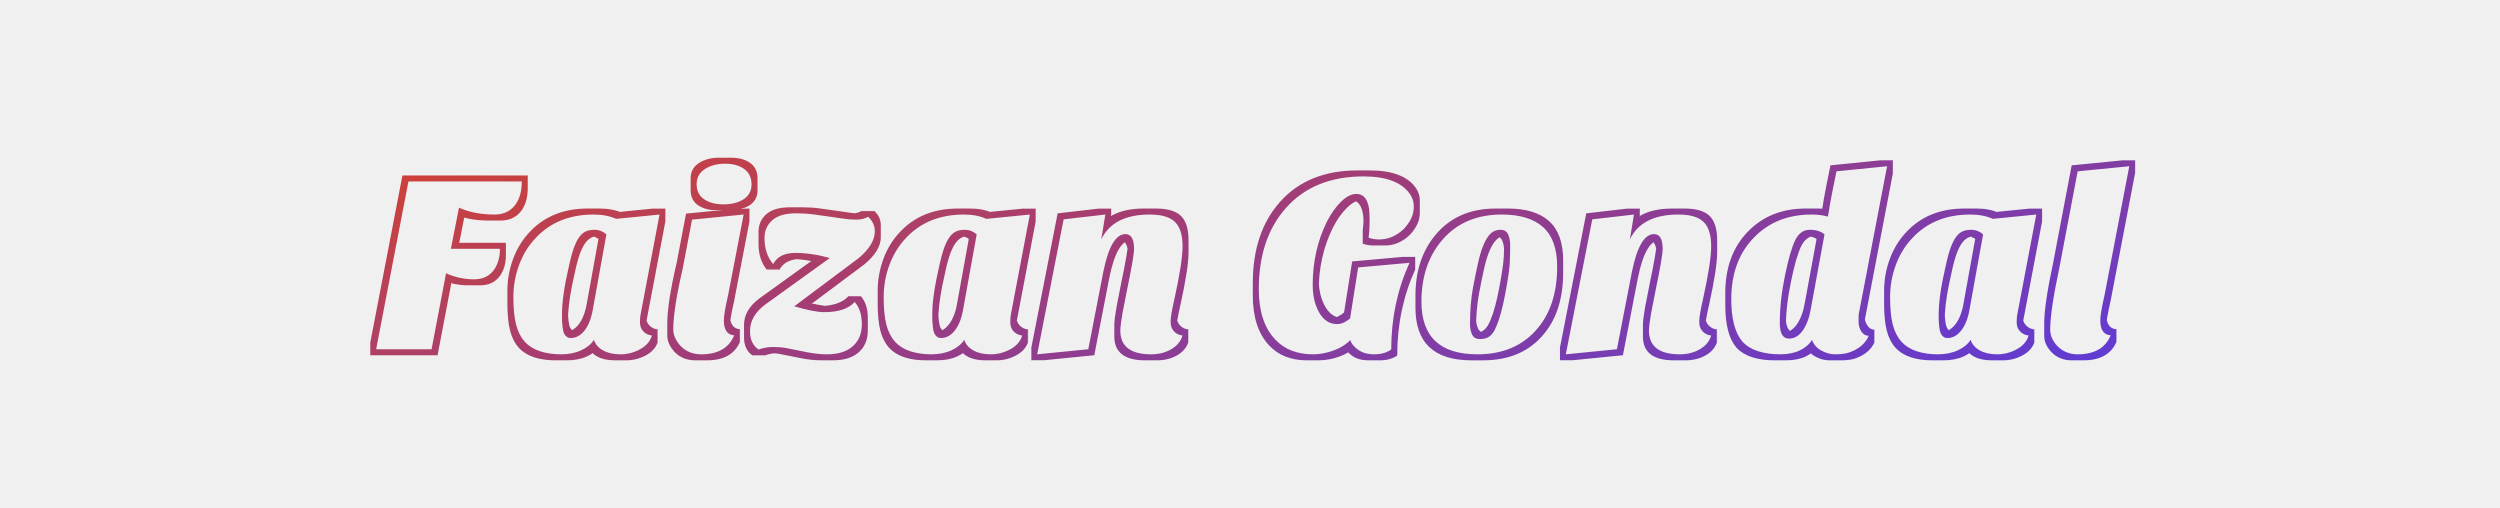
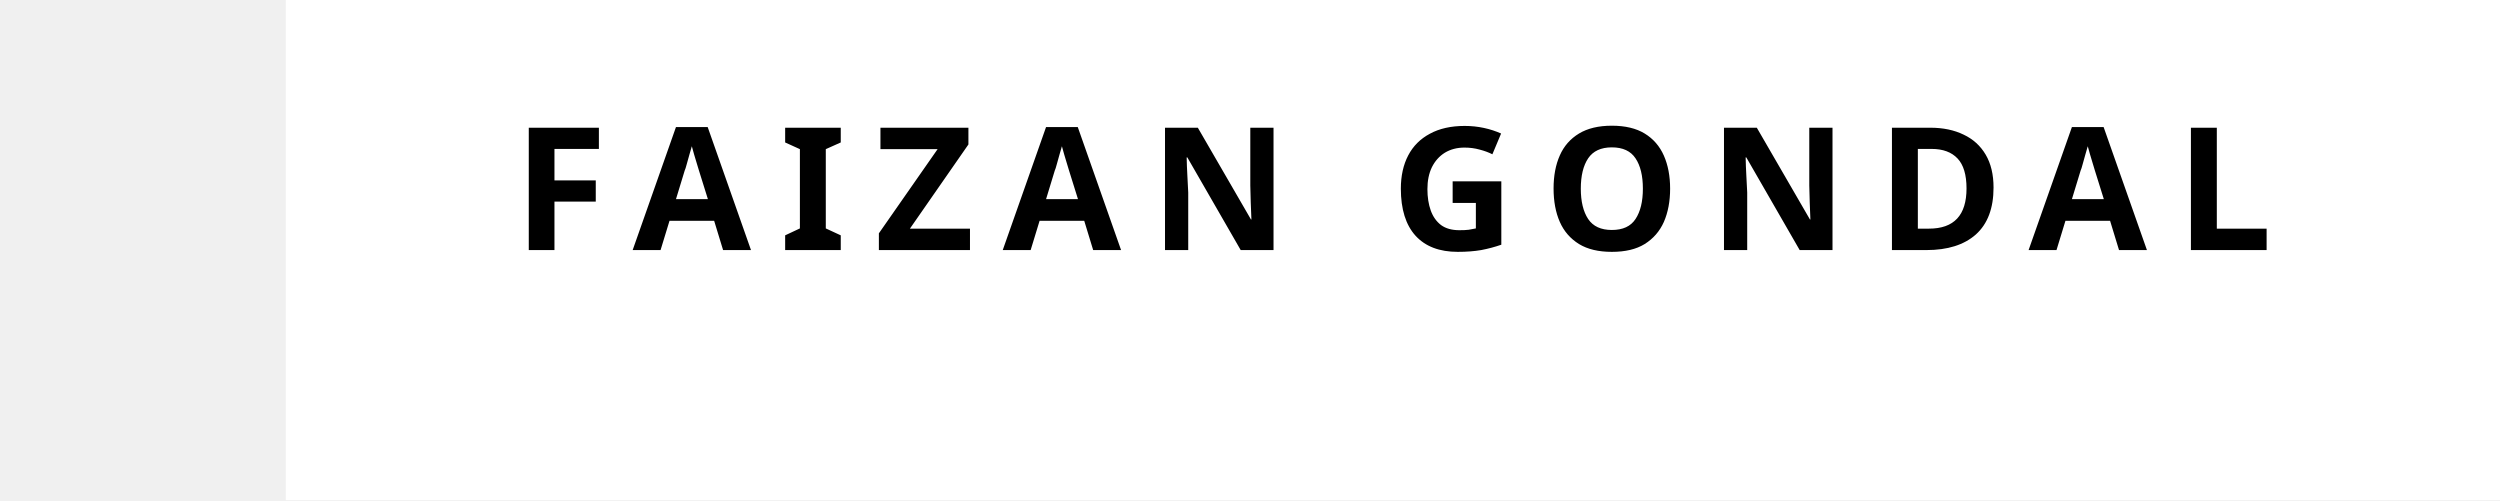
- <svg xmlns="http://www.w3.org/2000/svg" width="462.333px" height="93.92px" viewBox="18.834 28.04 462.333 93.92" style="background: rgba(0, 0, 0, 0);" preserveAspectRatio="xMidYMid">
-   <defs>
-     <linearGradient id="editing-outline-gradient" x1="-0.414" x2="1.414" y1="0.093" y2="0.907">
-       <stop offset="0" stop-color="#ee4208" />
-       <stop offset="1" stop-color="#4139ff" />
-     </linearGradient>
-     <filter id="editing-outline" x="-100%" y="-100%" width="300%" height="300%">
-       <feMorphology in="SourceGraphic" operator="dilate" radius="1" result="outline" />
-       <feComposite operator="out" in="outline" in2="SourceAlpha" />
-     </filter>
-   </defs>
-   <g filter="url(#editing-outline)">
-     <g transform="translate(88.11609, 92.625)">
-       <path d="M22.18-24.91L22.18-24.91L22.18-24.91Q18.38-24.91 15.60-26.18L15.60-26.18L14.10-18.57L23.17-18.57L23.17-18.57Q23.17-16.07 21.93-14.50L21.93-14.50L21.93-14.50Q20.68-12.93 18.42-12.93L18.42-12.93L18.42-12.93Q15.98-12.93 13.72-13.82L13.72-13.82L13.72-13.82Q13.25-14.01 13.21-14.05L13.21-14.05L10.53 0L0.28 0L6.25-31.02L27.21-31.02L27.21-31.02Q27.21-28.15 25.87-26.53L25.87-26.53L25.87-26.53Q24.53-24.91 22.18-24.91ZM27.75-1.41L27.75-1.41L27.75-1.41Q26.65-2.63 26.16-4.56L26.16-4.56L26.16-4.56Q25.66-6.49 25.66-9.63L25.66-9.63L25.66-9.63Q25.66-12.78 26.74-15.65L26.74-15.65L26.74-15.65Q27.82-18.52 29.80-20.59L29.80-20.59L29.80-20.59Q33.84-24.91 40.51-24.91L40.51-24.91L40.51-24.91Q42.91-24.91 44.65-24.11L44.65-24.11L52.69-24.91L49.21-6.58L49.21-6.58Q49.07-6.02 49.07-4.98L49.07-4.98L49.07-4.98Q49.07-3.95 49.70-3.29L49.70-3.29L49.70-3.29Q50.34-2.63 51.28-2.54L51.28-2.54L51.28-2.54Q50.81-0.94 49.09 0L49.09 0L49.09 0Q47.38 0.94 45.45 0.94L45.45 0.94L45.45 0.94Q43.52 0.94 42.23 0.21L42.23 0.21L42.23 0.21Q40.94-0.52 40.56-1.74L40.56-1.74L40.56-1.74Q39.81-0.56 38.21 0.19L38.21 0.19L38.21 0.19Q36.61 0.94 34.47 0.94L34.47 0.94L34.47 0.94Q32.34 0.94 30.60 0.38L30.60 0.38L30.60 0.38Q28.86-0.19 27.75-1.41ZM37.67-20.49L37.67-20.49L37.67-20.49Q37.13-19.65 36.66-18.21L36.66-18.21L36.66-18.21Q36.19-16.78 35.41-12.95L35.41-12.95L35.41-12.95Q34.64-9.12 34.64-6.39L34.64-6.39L34.64-6.39Q34.64-3.67 35.06-2.87L35.06-2.87L35.06-2.87Q35.48-2.07 36.24-2.07L36.24-2.07L36.24-2.07Q37.74-2.07 38.85-3.50L38.85-3.50L38.85-3.50Q39.95-4.93 40.37-7.47L40.37-7.47L42.86-21.24L42.86-21.24Q41.88-22.09 40.73-22.09L40.73-22.09L40.73-22.09Q39.57-22.09 38.89-21.71L38.89-21.71L38.89-21.71Q38.21-21.34 37.67-20.49ZM66.50-2.58L66.50-2.58L66.50-2.58Q65.05 0.94 60.40 0.94L60.40 0.94L60.40 0.94Q58.00 0.94 56.49-0.70L56.49-0.70L56.49-0.70Q55.23-2.16 55.23-3.62L55.23-3.62L55.23-3.62Q55.23-7.43 56.96-14.85L56.96-14.85L58.70-23.97L68.24-24.91L65.38-10.06L65.38-10.06Q64.58-6.58 64.58-5.36L64.58-5.36L64.58-5.36Q64.58-2.68 66.50-2.58ZM59.55-30.50L59.55-30.50L59.55-30.50Q59.55-32.34 61.08-33.32L61.08-33.32L61.08-33.32Q62.60-34.31 64.81-34.31L64.81-34.31L64.81-34.31Q67.02-34.31 68.36-33.32L68.36-33.32L68.36-33.32Q69.70-32.34 69.70-30.50L69.70-30.50L69.70-30.50Q69.70-28.67 68.22-27.73L68.22-27.73L68.22-27.73Q66.74-26.79 64.53-26.79L64.53-26.79L64.53-26.79Q62.32-26.79 60.94-27.73L60.94-27.73L60.94-27.73Q59.55-28.67 59.55-30.50ZM79.55 0.47L79.55 0.47L79.55 0.47Q77.32 0 76.16-0.21L76.16-0.21L76.16-0.21Q75.01-0.42 73.67-0.42L73.67-0.42L73.67-0.42Q72.33-0.42 71.02 0.05L71.02 0.05L71.02 0.05Q70.31-0.38 69.87-1.22L69.87-1.22L69.87-1.22Q69.42-2.07 69.42-3.38L69.42-3.38L69.42-3.38Q69.42-6.16 72.24-8.27L72.24-8.27L84.18-16.87L84.18-16.87Q80.84-17.81 77.81-17.81L77.81-17.81L77.81-17.81Q74.78-17.81 73.70-15.74L73.70-15.74L73.70-15.74Q72.10-17.63 72.10-20.59L72.10-20.59L72.10-20.59Q72.10-22.56 73.53-23.85L73.53-23.85L73.53-23.85Q74.97-25.14 77.97-25.14L77.97-25.14L77.97-25.14Q79.67-25.14 81.19-24.93L81.19-24.93L81.19-24.93Q82.72-24.72 84.08-24.53L84.08-24.53L86.62-24.16L86.62-24.16Q87.84-23.97 89.09-23.97L89.09-23.97L89.09-23.97Q90.33-23.97 91.27-24.49L91.27-24.49L91.27-24.49Q92.50-23.36 92.50-21.81L92.50-21.81L92.50-21.81Q92.50-19.36 89.49-16.83L89.49-16.83L77.60-7.94L77.60-7.94Q81.26-6.86 83.14-6.86L83.14-6.86L83.14-6.86Q87.09-6.86 88.78-8.74L88.78-8.74L88.78-8.74Q90.10-7.24 90.10-4.63L90.10-4.63L90.10-4.63Q90.10-2.02 88.41-0.54L88.41-0.54L88.41-0.54Q86.72 0.94 83.66 0.94L83.66 0.94L83.66 0.94Q81.78 0.94 79.55 0.47ZM96.23-1.41L96.23-1.41L96.23-1.41Q95.13-2.63 94.63-4.56L94.63-4.56L94.63-4.56Q94.14-6.49 94.14-9.63L94.14-9.63L94.14-9.63Q94.14-12.78 95.22-15.65L95.22-15.65L95.22-15.65Q96.30-18.52 98.28-20.59L98.28-20.59L98.28-20.59Q102.32-24.91 108.99-24.91L108.99-24.91L108.99-24.91Q111.39-24.91 113.13-24.11L113.13-24.11L121.17-24.91L117.69-6.58L117.69-6.58Q117.55-6.02 117.55-4.98L117.55-4.98L117.55-4.98Q117.55-3.95 118.18-3.29L118.18-3.29L118.18-3.29Q118.82-2.63 119.76-2.54L119.76-2.54L119.76-2.54Q119.29-0.94 117.57 0L117.57 0L117.57 0Q115.86 0.94 113.93 0.94L113.93 0.94L113.93 0.94Q112.00 0.94 110.71 0.21L110.71 0.21L110.71 0.21Q109.42-0.52 109.04-1.74L109.04-1.74L109.04-1.74Q108.29-0.56 106.69 0.19L106.69 0.19L106.69 0.19Q105.09 0.94 102.95 0.94L102.95 0.94L102.95 0.94Q100.82 0.94 99.08 0.38L99.08 0.38L99.08 0.38Q97.34-0.19 96.23-1.41ZM106.15-20.49L106.15-20.49L106.15-20.49Q105.61-19.65 105.14-18.21L105.14-18.21L105.14-18.21Q104.67-16.78 103.89-12.95L103.89-12.95L103.89-12.95Q103.12-9.12 103.12-6.39L103.12-6.39L103.12-6.39Q103.12-3.67 103.54-2.87L103.54-2.87L103.54-2.87Q103.96-2.07 104.72-2.07L104.72-2.07L104.72-2.07Q106.22-2.07 107.32-3.50L107.32-3.50L107.32-3.50Q108.43-4.93 108.85-7.47L108.85-7.47L111.34-21.24L111.34-21.24Q110.36-22.09 109.20-22.09L109.20-22.09L109.20-22.09Q108.05-22.09 107.37-21.71L107.37-21.71L107.37-21.71Q106.69-21.34 106.15-20.49ZM143.59 0.94L143.59 0.94L143.59 0.94Q137.90 0.94 137.90-3.48L137.90-3.48L137.90-3.48Q137.95-4.70 138.32-6.77L138.32-6.77L139.17-11.09L139.17-11.09Q140.44-17.20 140.44-18.57L140.44-18.57L140.44-18.57Q140.44-21.29 138.84-21.29L138.84-21.29L138.84-21.29Q136.16-21.29 134.75-14.29L134.75-14.29L131.98 0L122.53 0.94L127.42-24.02L135.13-24.91L134.37-20.30L134.37-20.30Q136.58-24.91 143.35-24.91L143.35-24.91L143.35-24.91Q146.64-24.91 148.03-23.52L148.03-23.52L148.03-23.52Q149.41-22.14 149.41-19.04L149.41-19.04L149.41-19.04Q149.41-16.12 147.91-9.31L147.91-9.31L147.91-9.31Q147.20-6.25 147.20-5.10L147.20-5.10L147.20-5.10Q147.20-3.95 147.84-3.29L147.84-3.29L147.84-3.29Q148.47-2.63 149.41-2.54L149.41-2.54L149.41-2.54Q148.94-0.94 147.32 0L147.32 0L147.32 0Q145.70 0.94 143.59 0.94ZM181.89-15.13L191.38-15.98L191.38-15.98Q188-8.55 188 0.05L188 0.05L188 0.05Q186.73 0.94 184.87 0.94L184.87 0.94L184.87 0.94Q183.02 0.94 181.84 0.07L181.84 0.07L181.84 0.07Q180.67-0.80 180.43-1.69L180.43-1.69L180.43-1.69Q179.26-0.47 177.35 0.23L177.35 0.23L177.35 0.23Q175.45 0.94 173.43 0.94L173.43 0.94L173.43 0.94Q171.41 0.94 169.65 0.28L169.65 0.28L169.65 0.28Q167.88-0.38 166.52-1.83L166.52-1.83L166.52-1.83Q163.51-5.03 163.51-11.09L163.51-11.09L163.51-11.09Q163.51-20.49 168.54-26.13L168.54-26.13L168.54-26.13Q173.71-31.96 182.88-31.96L182.88-31.96L182.88-31.96Q189.22-31.96 191.48-28.67L191.48-28.67L191.48-28.67Q192.18-27.64 192.18-26.39L192.18-26.39L192.18-26.39Q192.18-25.14 191.64-24.09L191.64-24.09L191.64-24.09Q191.10-23.03 190.26-22.18L190.26-22.18L190.26-22.18Q188.24-20.30 185.74-20.30L185.74-20.30L185.74-20.30Q184.76-20.30 183.82-20.63L183.82-20.63L183.82-20.63Q184.01-22.04 184.01-23.69L184.01-23.69L184.01-23.69Q184.01-25.33 183.89-26.09L183.89-26.09L183.89-26.09Q183.77-26.84 183.49-27.45L183.49-27.45L183.49-27.45Q182.88-28.72 181.54-28.72L181.54-28.72L181.54-28.72Q180.20-28.72 178.72-27.28L178.72-27.28L178.72-27.28Q177.24-25.85 176.06-23.50L176.06-23.50L176.06-23.50Q173.48-18.24 173.48-11.89L173.48-11.89L173.48-11.89Q173.48-8.98 174.61-6.91L174.61-6.91L174.61-6.91Q175.83-4.65 177.99-4.65L177.99-4.65L177.99-4.65Q178.74-4.65 179.42-5.03L179.42-5.03L179.42-5.03Q180.10-5.41 180.39-5.69L180.39-5.69L181.89-15.13ZM203.93 0.94L203.93 0.94L203.93 0.94Q193.59 0.94 193.59-8.79L193.59-8.79L193.59-8.79Q193.59-15.70 197.40-20.16L197.40-20.16L197.40-20.16Q201.44-24.91 208.44-24.91L208.44-24.91L208.44-24.91Q213.52-24.91 216.11-22.56L216.11-22.56L216.11-22.56Q218.69-20.21 218.69-15.28L218.69-15.28L218.69-15.28Q218.69-7.75 214.65-3.38L214.65-3.38L214.65-3.38Q210.70 0.94 203.93 0.94ZM205.16-19.50L205.16-19.50L205.16-19.50Q204.59-18.24 204.14-16.33L204.14-16.33L204.14-16.33Q203.70-14.43 203.13-11.42L203.13-11.42L203.13-11.42Q202.57-8.41 202.57-4.70L202.57-4.70L202.57-4.70Q202.57-3.48 202.97-2.68L202.97-2.68L202.97-2.68Q203.37-1.88 204.45-1.88L204.45-1.88L204.45-1.88Q205.53-1.88 206.21-2.40L206.21-2.40L206.21-2.40Q206.89-2.91 207.41-4.14L207.41-4.14L207.41-4.14Q208.35-6.30 209.10-10.32L209.10-10.32L209.10-10.32Q209.86-14.34 209.93-16.07L209.93-16.07L209.93-16.07Q210.00-17.81 210.00-19.11L210.00-19.11L210.00-19.11Q210.00-20.40 209.62-21.24L209.62-21.24L209.62-21.24Q209.24-22.09 208.19-22.09L208.19-22.09L208.19-22.09Q207.13-22.09 206.42-21.43L206.42-21.43L206.42-21.43Q205.72-20.77 205.16-19.50ZM241.35 0.94L241.35 0.94L241.35 0.94Q235.66 0.94 235.66-3.48L235.66-3.48L235.66-3.48Q235.71-4.70 236.08-6.77L236.08-6.77L236.93-11.09L236.93-11.09Q238.20-17.20 238.20-18.57L238.20-18.57L238.20-18.57Q238.20-21.29 236.60-21.29L236.60-21.29L236.60-21.29Q233.92-21.29 232.51-14.29L232.51-14.29L229.74 0L220.29 0.94L225.18-24.02L232.89-24.91L232.13-20.30L232.13-20.30Q234.34-24.91 241.11-24.91L241.11-24.91L241.11-24.91Q244.40-24.91 245.79-23.52L245.79-23.52L245.79-23.52Q247.17-22.14 247.17-19.04L247.17-19.04L247.17-19.04Q247.17-16.12 245.67-9.31L245.67-9.31L245.67-9.31Q244.96-6.25 244.96-5.10L244.96-5.10L244.96-5.10Q244.96-3.95 245.60-3.29L245.60-3.29L245.60-3.29Q246.23-2.63 247.17-2.54L247.17-2.54L247.17-2.54Q246.70-0.94 245.08 0L245.08 0L245.08 0Q243.46 0.94 241.35 0.94ZM265.74-24.91L265.74-24.91L265.74-24.91Q267.43-24.91 268.75-24.53L268.75-24.53L268.75-24.53Q268.79-24.72 268.89-25.24L268.89-25.24L269.12-26.70L269.12-26.70Q269.31-27.64 269.59-29.19L269.59-29.19L270.34-32.90L279.70-33.84L274.48-6.58L274.48-6.58Q274.43-6.30 274.43-5.83L274.43-5.83L274.43-5.08L274.43-5.08Q274.43-4.04 274.95-3.27L274.95-3.27L274.95-3.27Q275.47-2.49 276.31-2.49L276.31-2.49L276.31-2.49Q275.37-0.28 272.51 0.66L272.51 0.66L272.51 0.66Q271.52 0.94 270.13 0.94L270.13 0.94L270.13 0.94Q268.75 0.94 267.48 0.21L267.48 0.21L267.48 0.21Q266.21-0.52 265.83-1.74L265.83-1.74L265.83-1.74Q265.08-0.52 263.58 0.21L263.58 0.21L263.58 0.21Q262.07 0.94 259.89 0.94L259.89 0.94L259.89 0.94Q257.70 0.94 255.89 0.38L255.89 0.38L255.89 0.38Q254.08-0.19 252.95-1.41L252.95-1.41L252.95-1.41Q250.89-3.81 250.89-9.26L250.89-9.26L250.89-9.26Q250.89-16.31 255.02-20.59L255.02-20.59L255.02-20.59Q259.16-24.91 265.74-24.91ZM265.41-22.09L265.41-22.09L265.41-22.09Q263.67-22.09 262.73-20.21L262.73-20.21L262.73-20.21Q261.79-18.33 260.83-13.68L260.83-13.68L260.83-13.68Q259.86-9.02 259.86-4.84L259.86-4.84L259.86-4.84Q259.86-1.97 261.56-1.97L261.56-1.97L261.56-1.97Q263.06-1.97 264.12-3.48L264.12-3.48L264.12-3.48Q265.17-4.98 265.60-7.47L265.60-7.47L268.13-21.24L268.13-21.24Q267.15-22.09 265.41-22.09ZM282.35-1.41L282.35-1.41L282.35-1.41Q281.25-2.63 280.75-4.56L280.75-4.56L280.75-4.56Q280.26-6.49 280.26-9.63L280.26-9.63L280.26-9.63Q280.26-12.78 281.34-15.65L281.34-15.65L281.34-15.65Q282.42-18.52 284.40-20.59L284.40-20.59L284.40-20.59Q288.44-24.91 295.11-24.91L295.11-24.91L295.11-24.91Q297.51-24.91 299.25-24.11L299.25-24.11L307.29-24.91L303.81-6.58L303.81-6.58Q303.67-6.02 303.67-4.98L303.67-4.98L303.67-4.98Q303.67-3.95 304.30-3.29L304.30-3.29L304.30-3.29Q304.94-2.63 305.88-2.54L305.88-2.54L305.88-2.54Q305.41-0.94 303.69 0L303.69 0L303.69 0Q301.98 0.94 300.05 0.94L300.05 0.94L300.05 0.94Q298.12 0.94 296.83 0.21L296.83 0.21L296.83 0.21Q295.54-0.52 295.16-1.74L295.16-1.74L295.16-1.74Q294.41-0.56 292.81 0.19L292.81 0.19L292.81 0.19Q291.21 0.94 289.07 0.94L289.07 0.94L289.07 0.94Q286.94 0.94 285.20 0.38L285.20 0.38L285.20 0.38Q283.46-0.19 282.35-1.41ZM292.27-20.49L292.27-20.49L292.27-20.49Q291.73-19.65 291.26-18.21L291.26-18.21L291.26-18.21Q290.79-16.78 290.01-12.95L290.01-12.95L290.01-12.95Q289.24-9.12 289.24-6.39L289.24-6.39L289.24-6.39Q289.24-3.67 289.66-2.87L289.66-2.87L289.66-2.87Q290.08-2.07 290.84-2.07L290.84-2.07L290.84-2.07Q292.34-2.07 293.44-3.50L293.44-3.50L293.44-3.50Q294.55-4.93 294.97-7.47L294.97-7.47L297.46-21.24L297.46-21.24Q296.48-22.09 295.32-22.09L295.32-22.09L295.32-22.09Q294.17-22.09 293.49-21.71L293.49-21.71L293.49-21.71Q292.81-21.34 292.27-20.49ZM321.06-2.58L321.06-2.58L321.06-2.58Q319.60 0.94 314.95 0.94L314.95 0.94L314.95 0.94Q312.60 0.94 311.09-0.70L311.09-0.70L311.09-0.70Q309.87-2.07 309.87-3.62L309.87-3.62L309.87-3.62Q309.87-7.14 311.52-14.85L311.52-14.85L314.95-32.90L324.49-33.84L319.93-10.06L319.93-10.06Q319.13-6.58 319.13-5.36L319.13-5.36L319.13-5.36Q319.13-2.68 321.06-2.58Z" fill="url(#editing-outline-gradient)" />
-     </g>
-   </g>
-   <style>text {
-   font-size: 64px;
-   font-family: Arial Black;
-   dominant-baseline: central;
-   text-anchor: middle;
- }</style>
+ <svg xmlns="http://www.w3.org/2000/svg" width="174.95" height="35" viewBox="0 0 174.95 35">
+   <rect width="20" height="35" fill="transparent" />
+   <rect x="20" width="154.95" height="35" fill="#ffffff" />
+   <text x="10" y="17.5" font-size="12" font-family="'Roboto', sans-serif" fill="#FFFFFF" text-anchor="middle" alignment-baseline="middle" letter-spacing="2"> </text>
+   <text x="97.475" y="17.5" font-size="12" font-family="'Montserrat', sans-serif" fill="#000000" text-anchor="middle" font-weight="900" alignment-baseline="middle" letter-spacing="2">FAIZAN GONDAL</text>
</svg>
